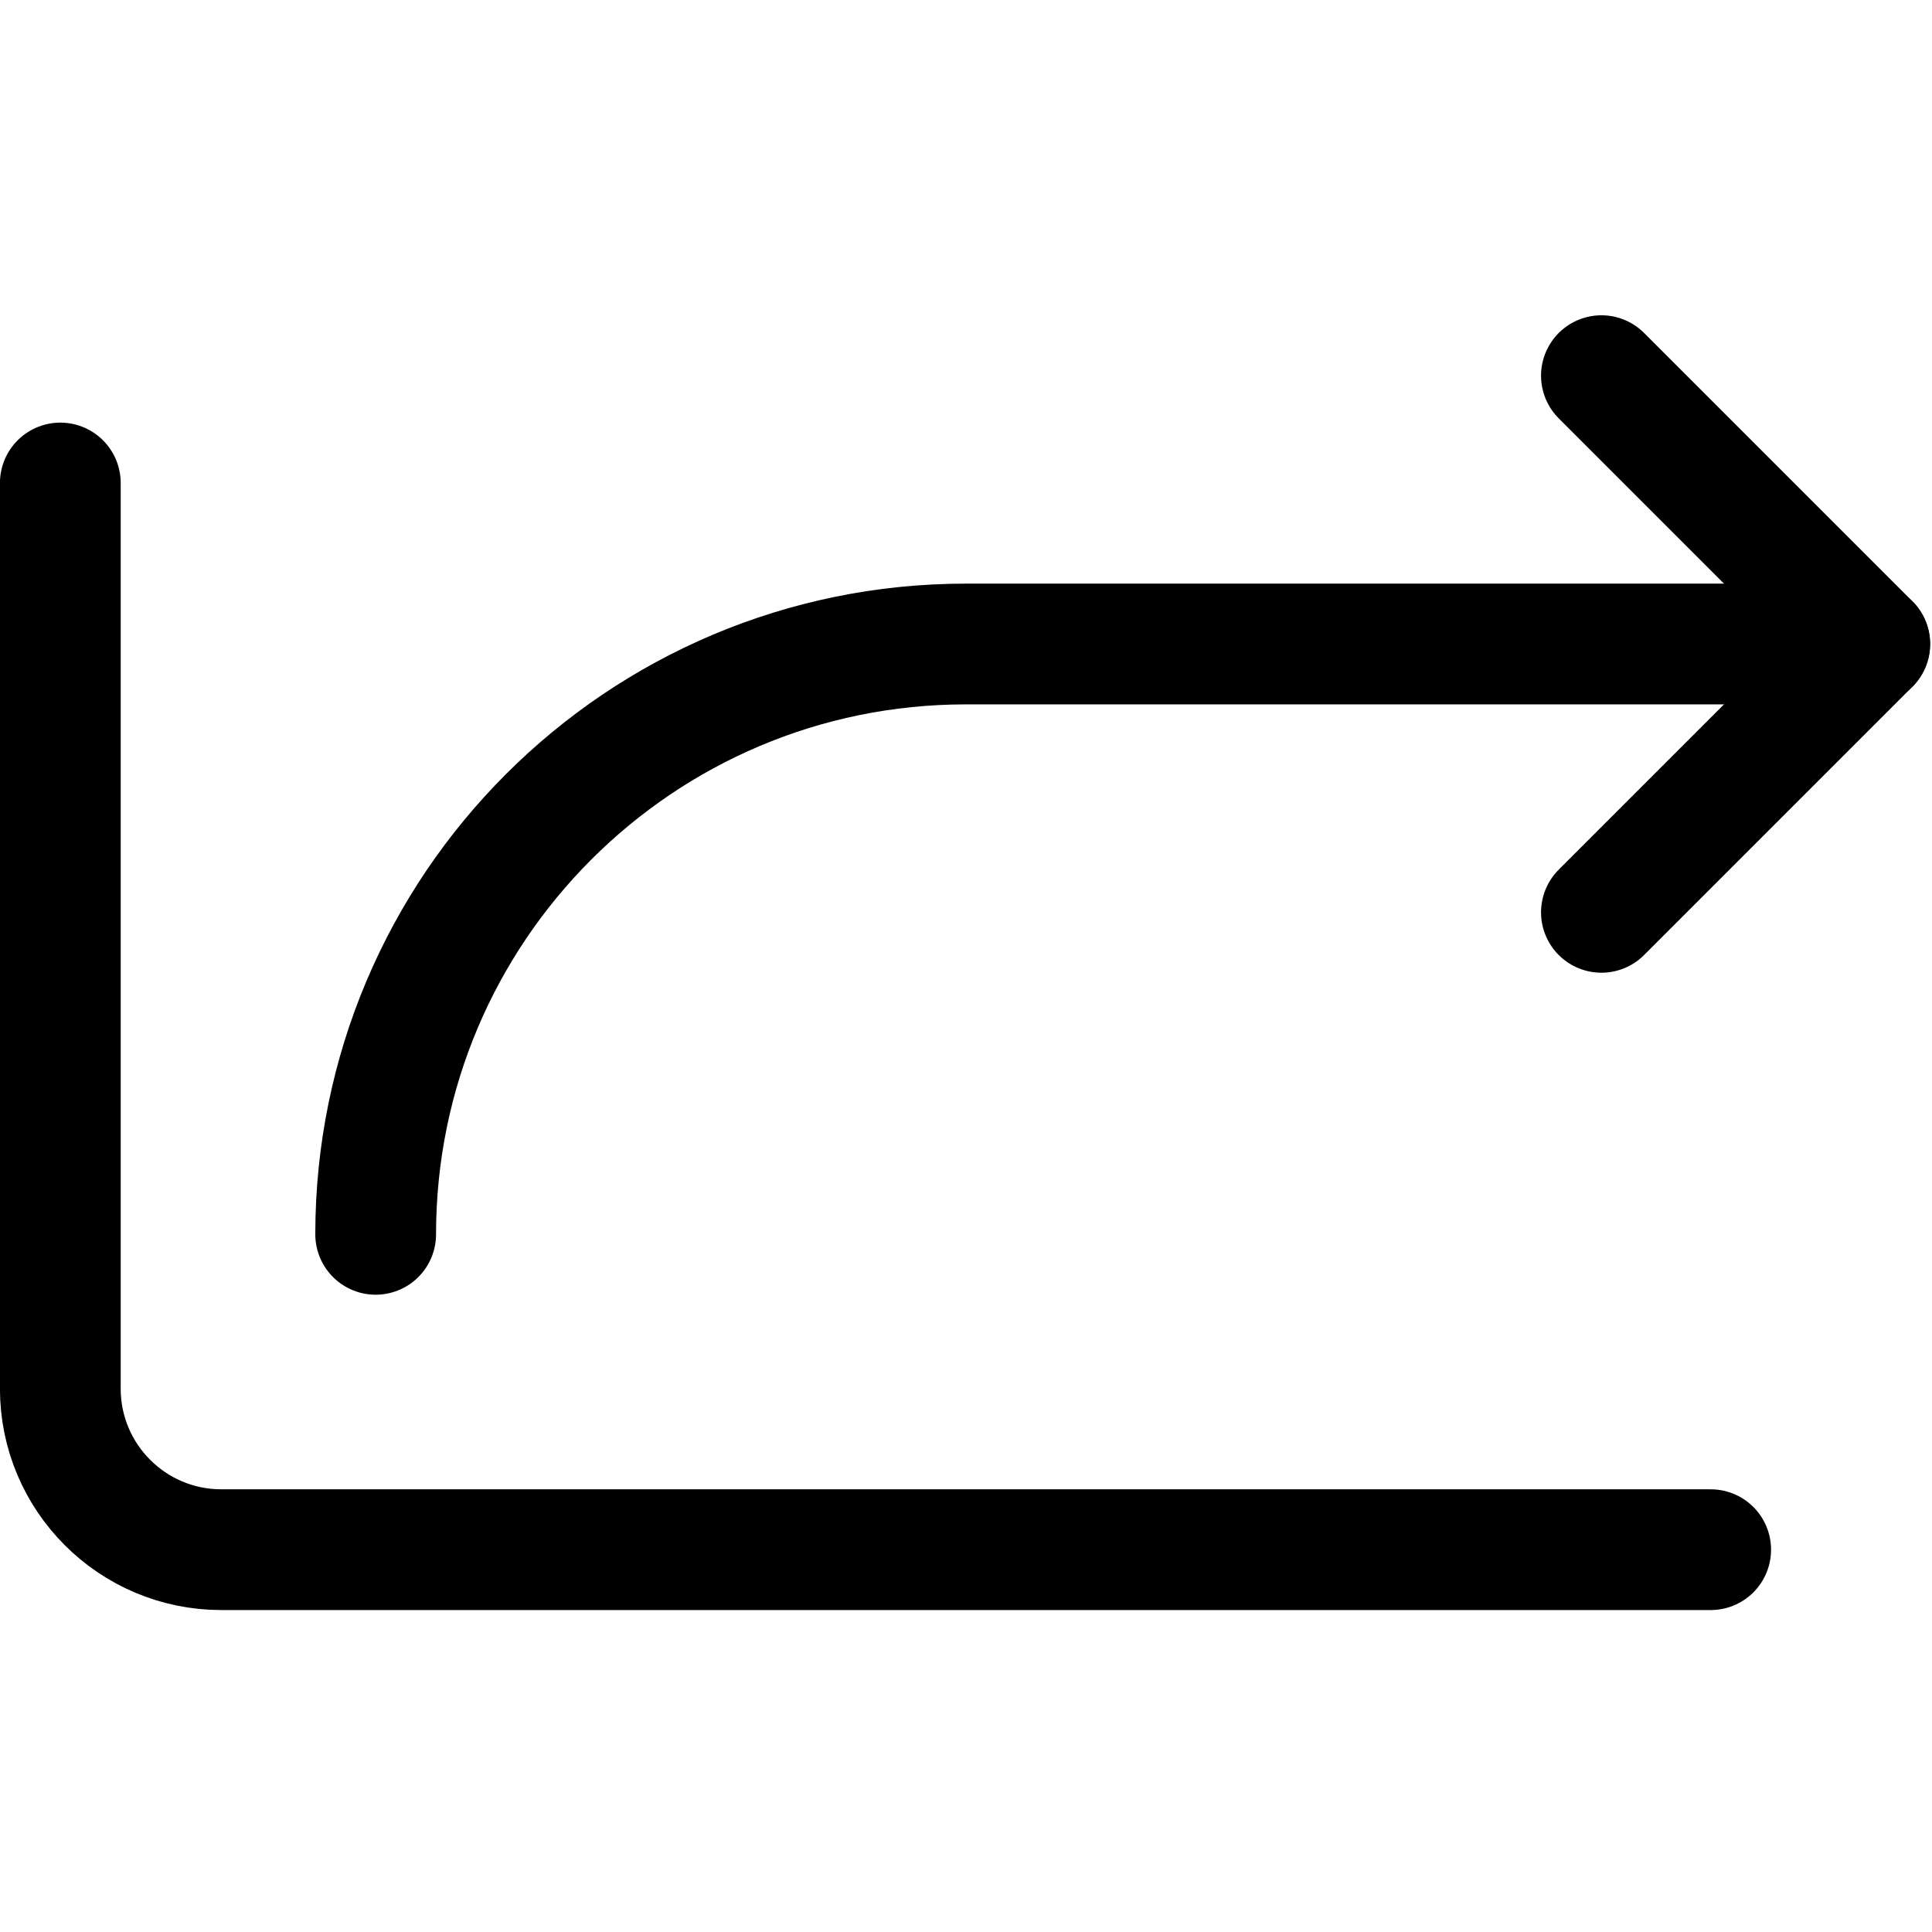
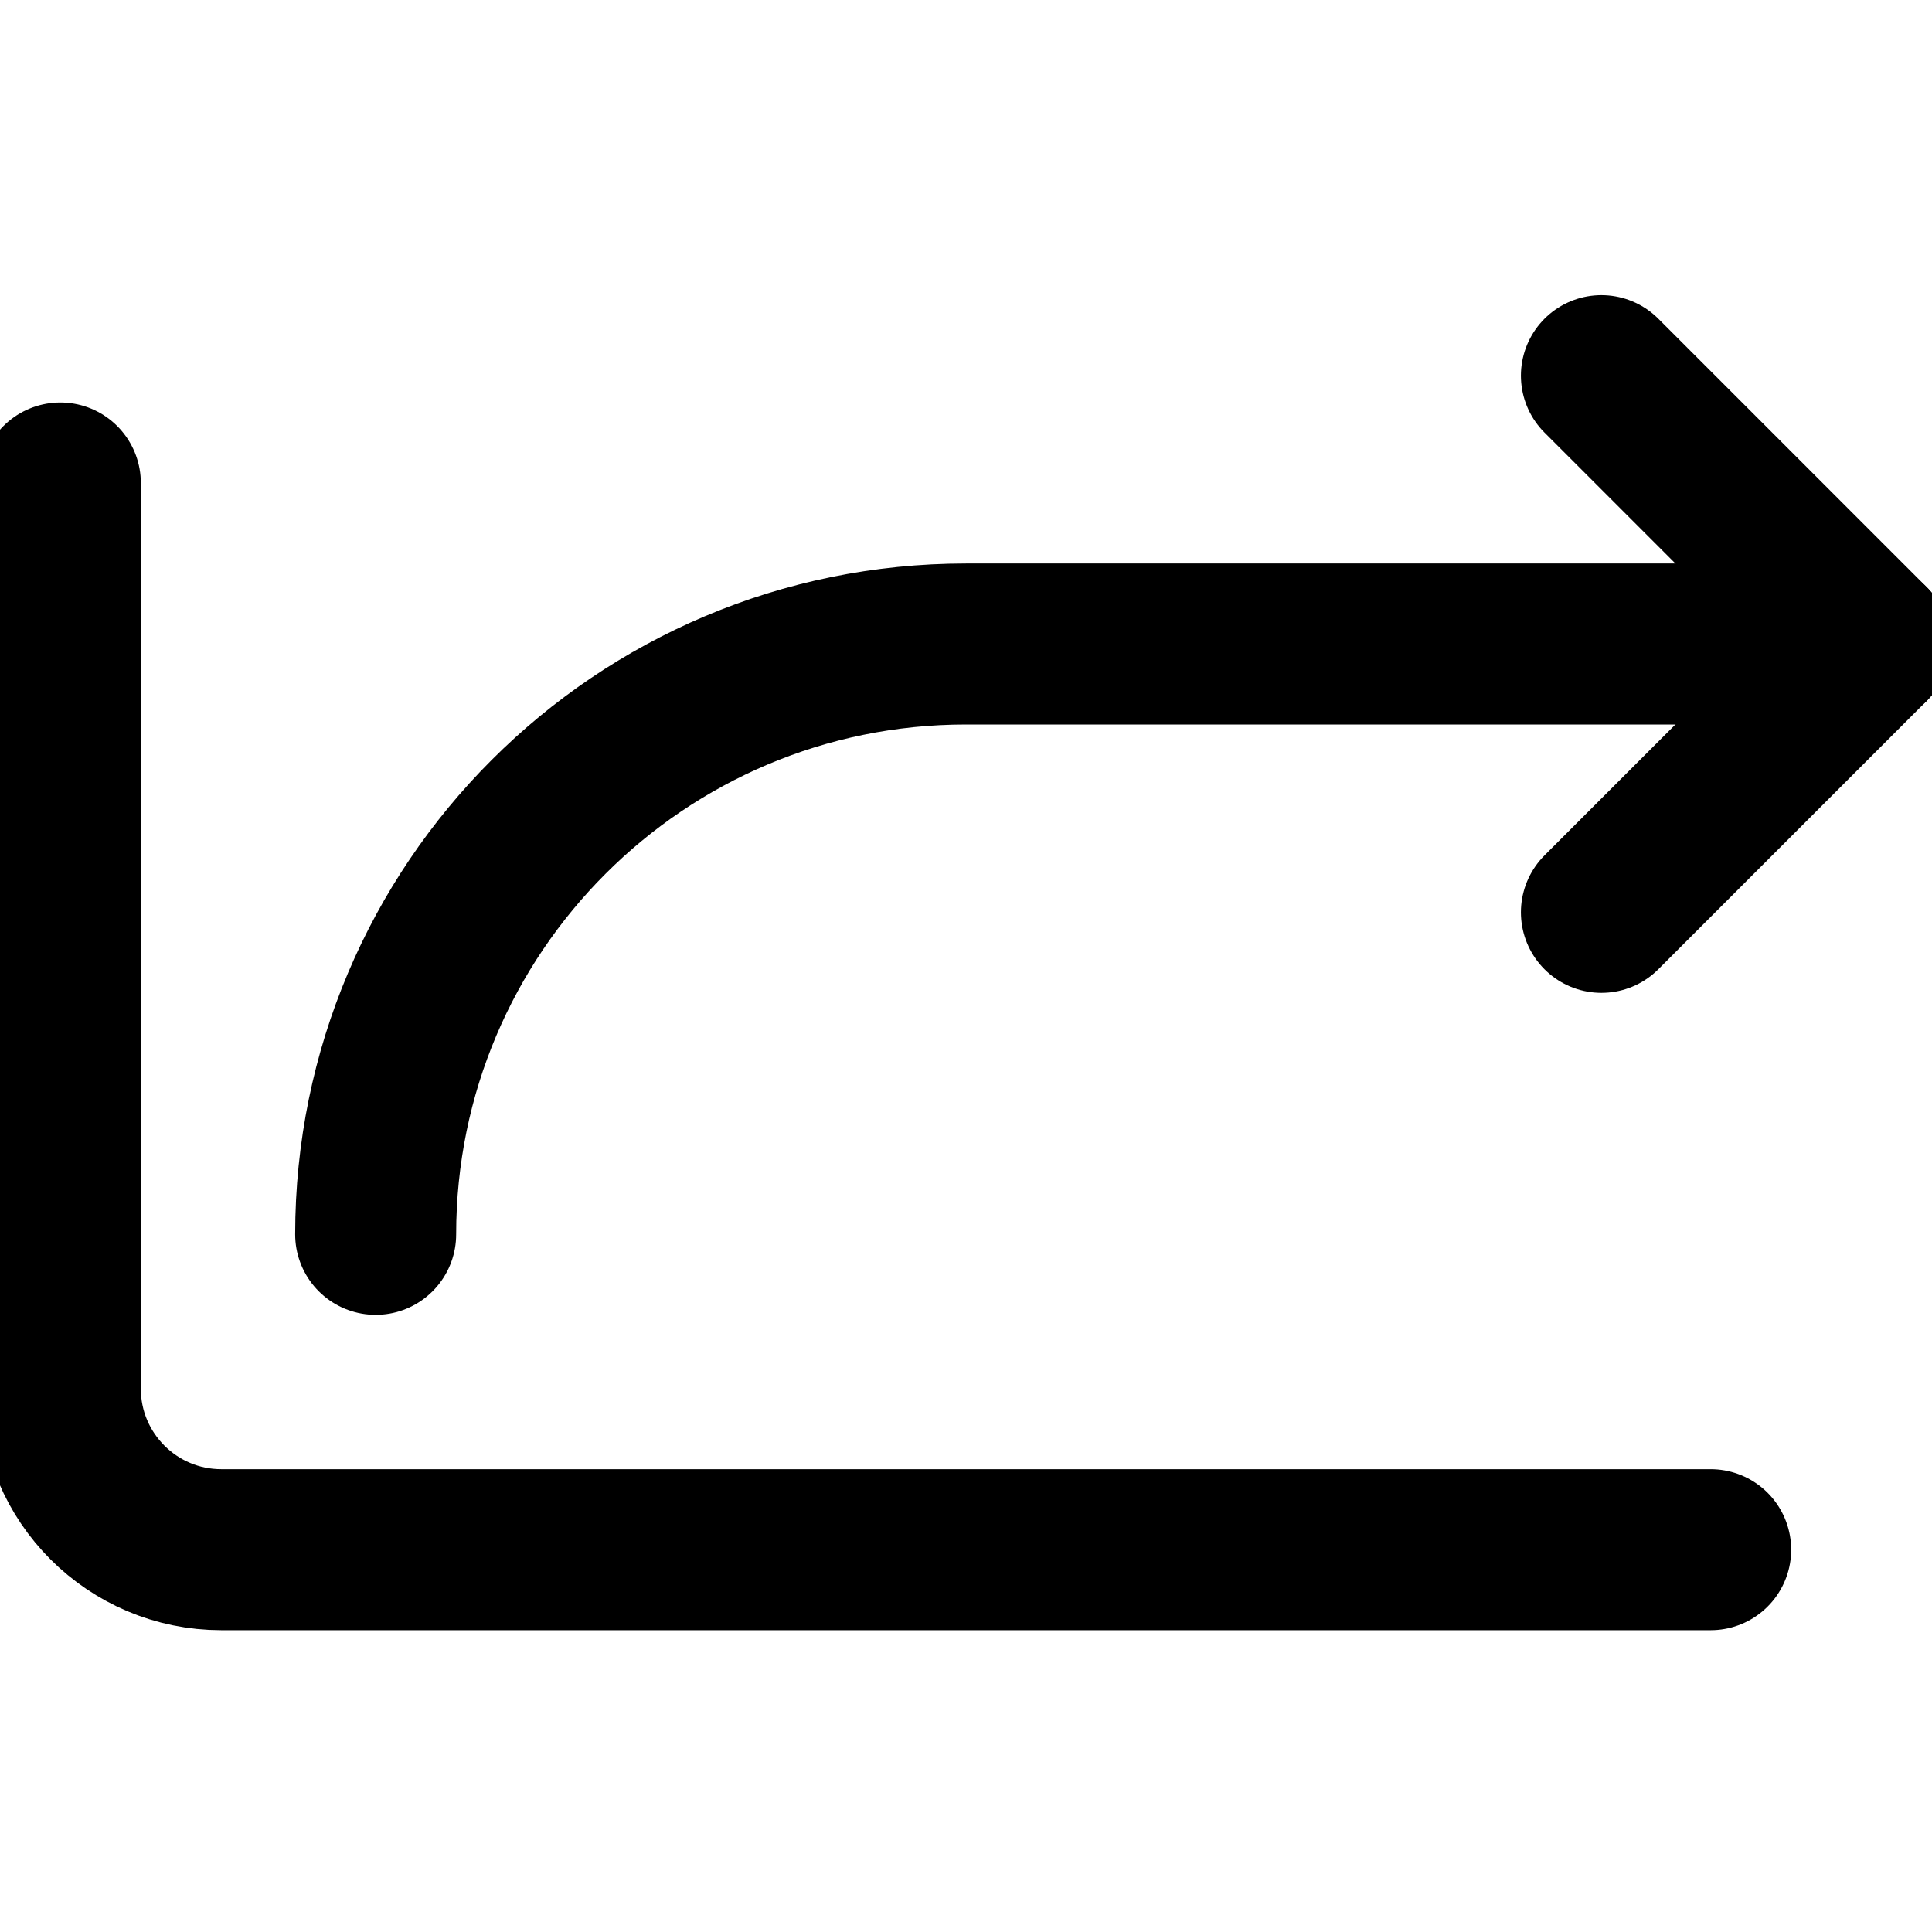
- <svg xmlns="http://www.w3.org/2000/svg" width="100%" height="100%" viewBox="0 -1.5 18 18" fill="none" stroke="currentColor" stroke-width="1.125" stroke-linecap="round" stroke-linejoin="round">
+ <svg xmlns="http://www.w3.org/2000/svg" width="100%" height="100%" viewBox="0 -1.5 18 18" fill="none" stroke="currentColor" stroke-width="1.5" stroke-linecap="round" stroke-linejoin="round" overflow="visible">
  <path d="M15.938 12.938H2.062A1.5 1.5 0 0 1 0.562 11.438V3" />
  <path d="M3.5 10A5.5 5.5 0 0 1 9 4.5H17.42" />
  <path d="M14.92 2L17.42 4.5L14.92 7" />
</svg>
